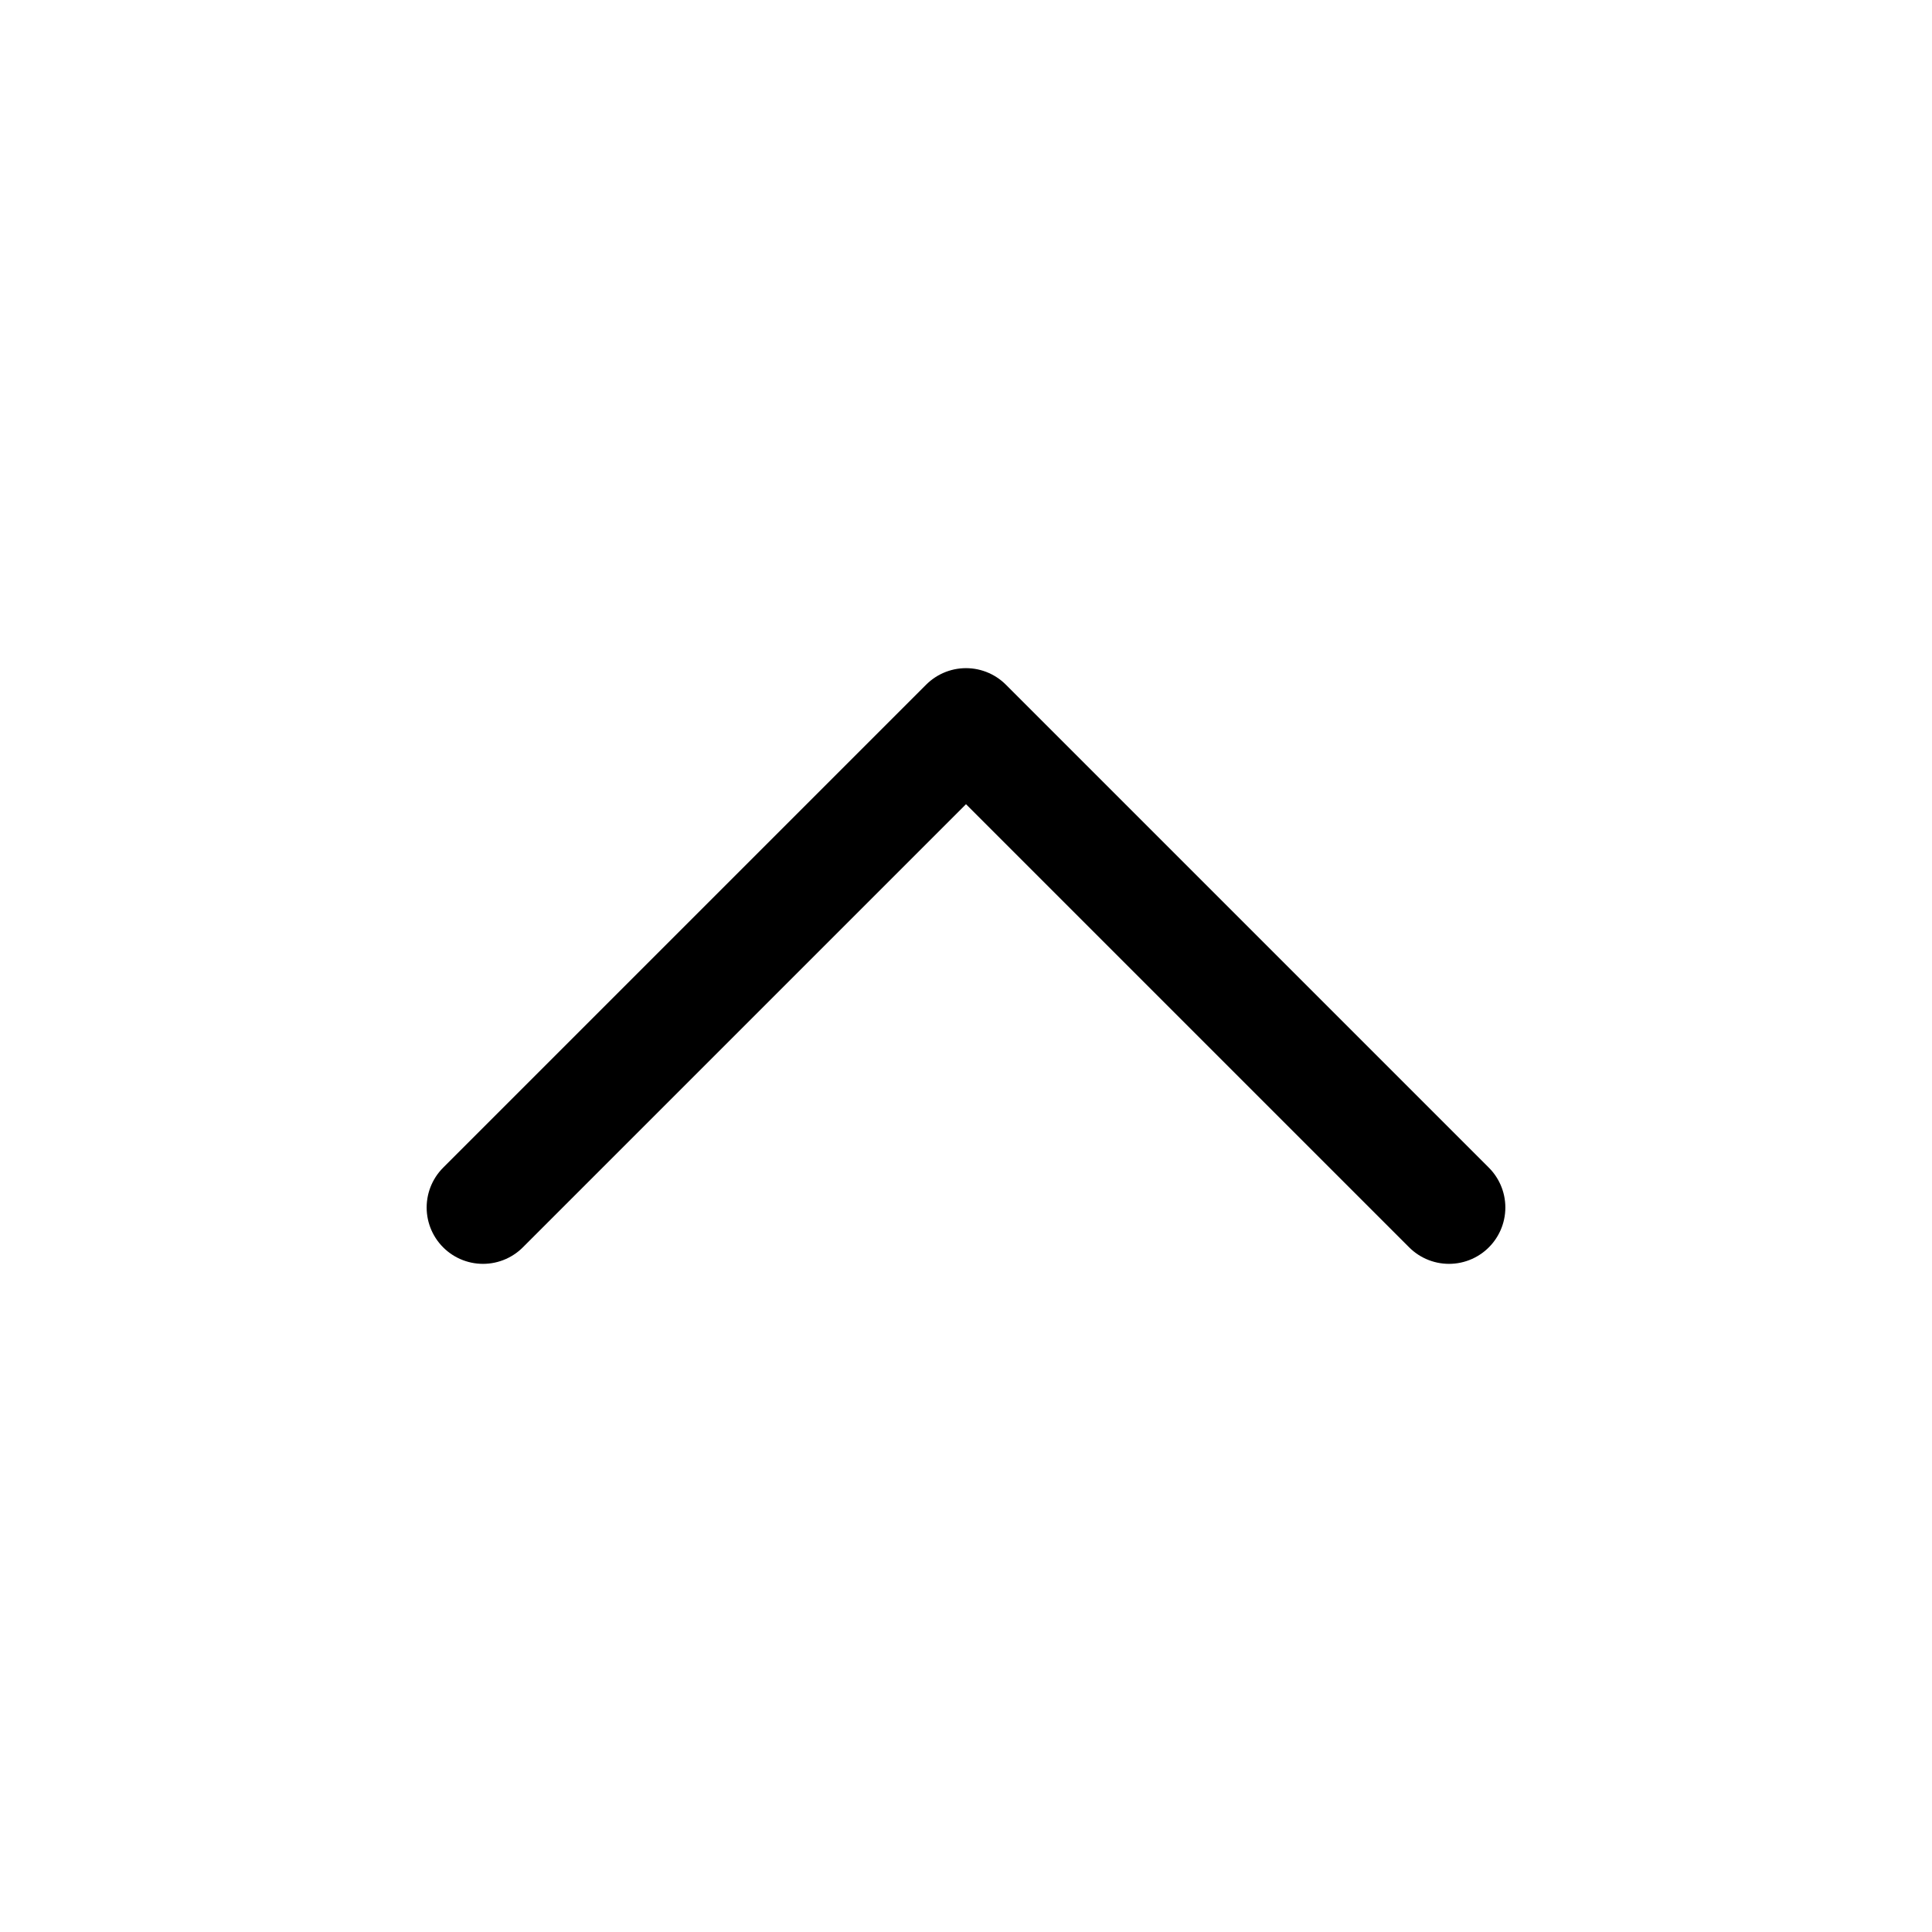
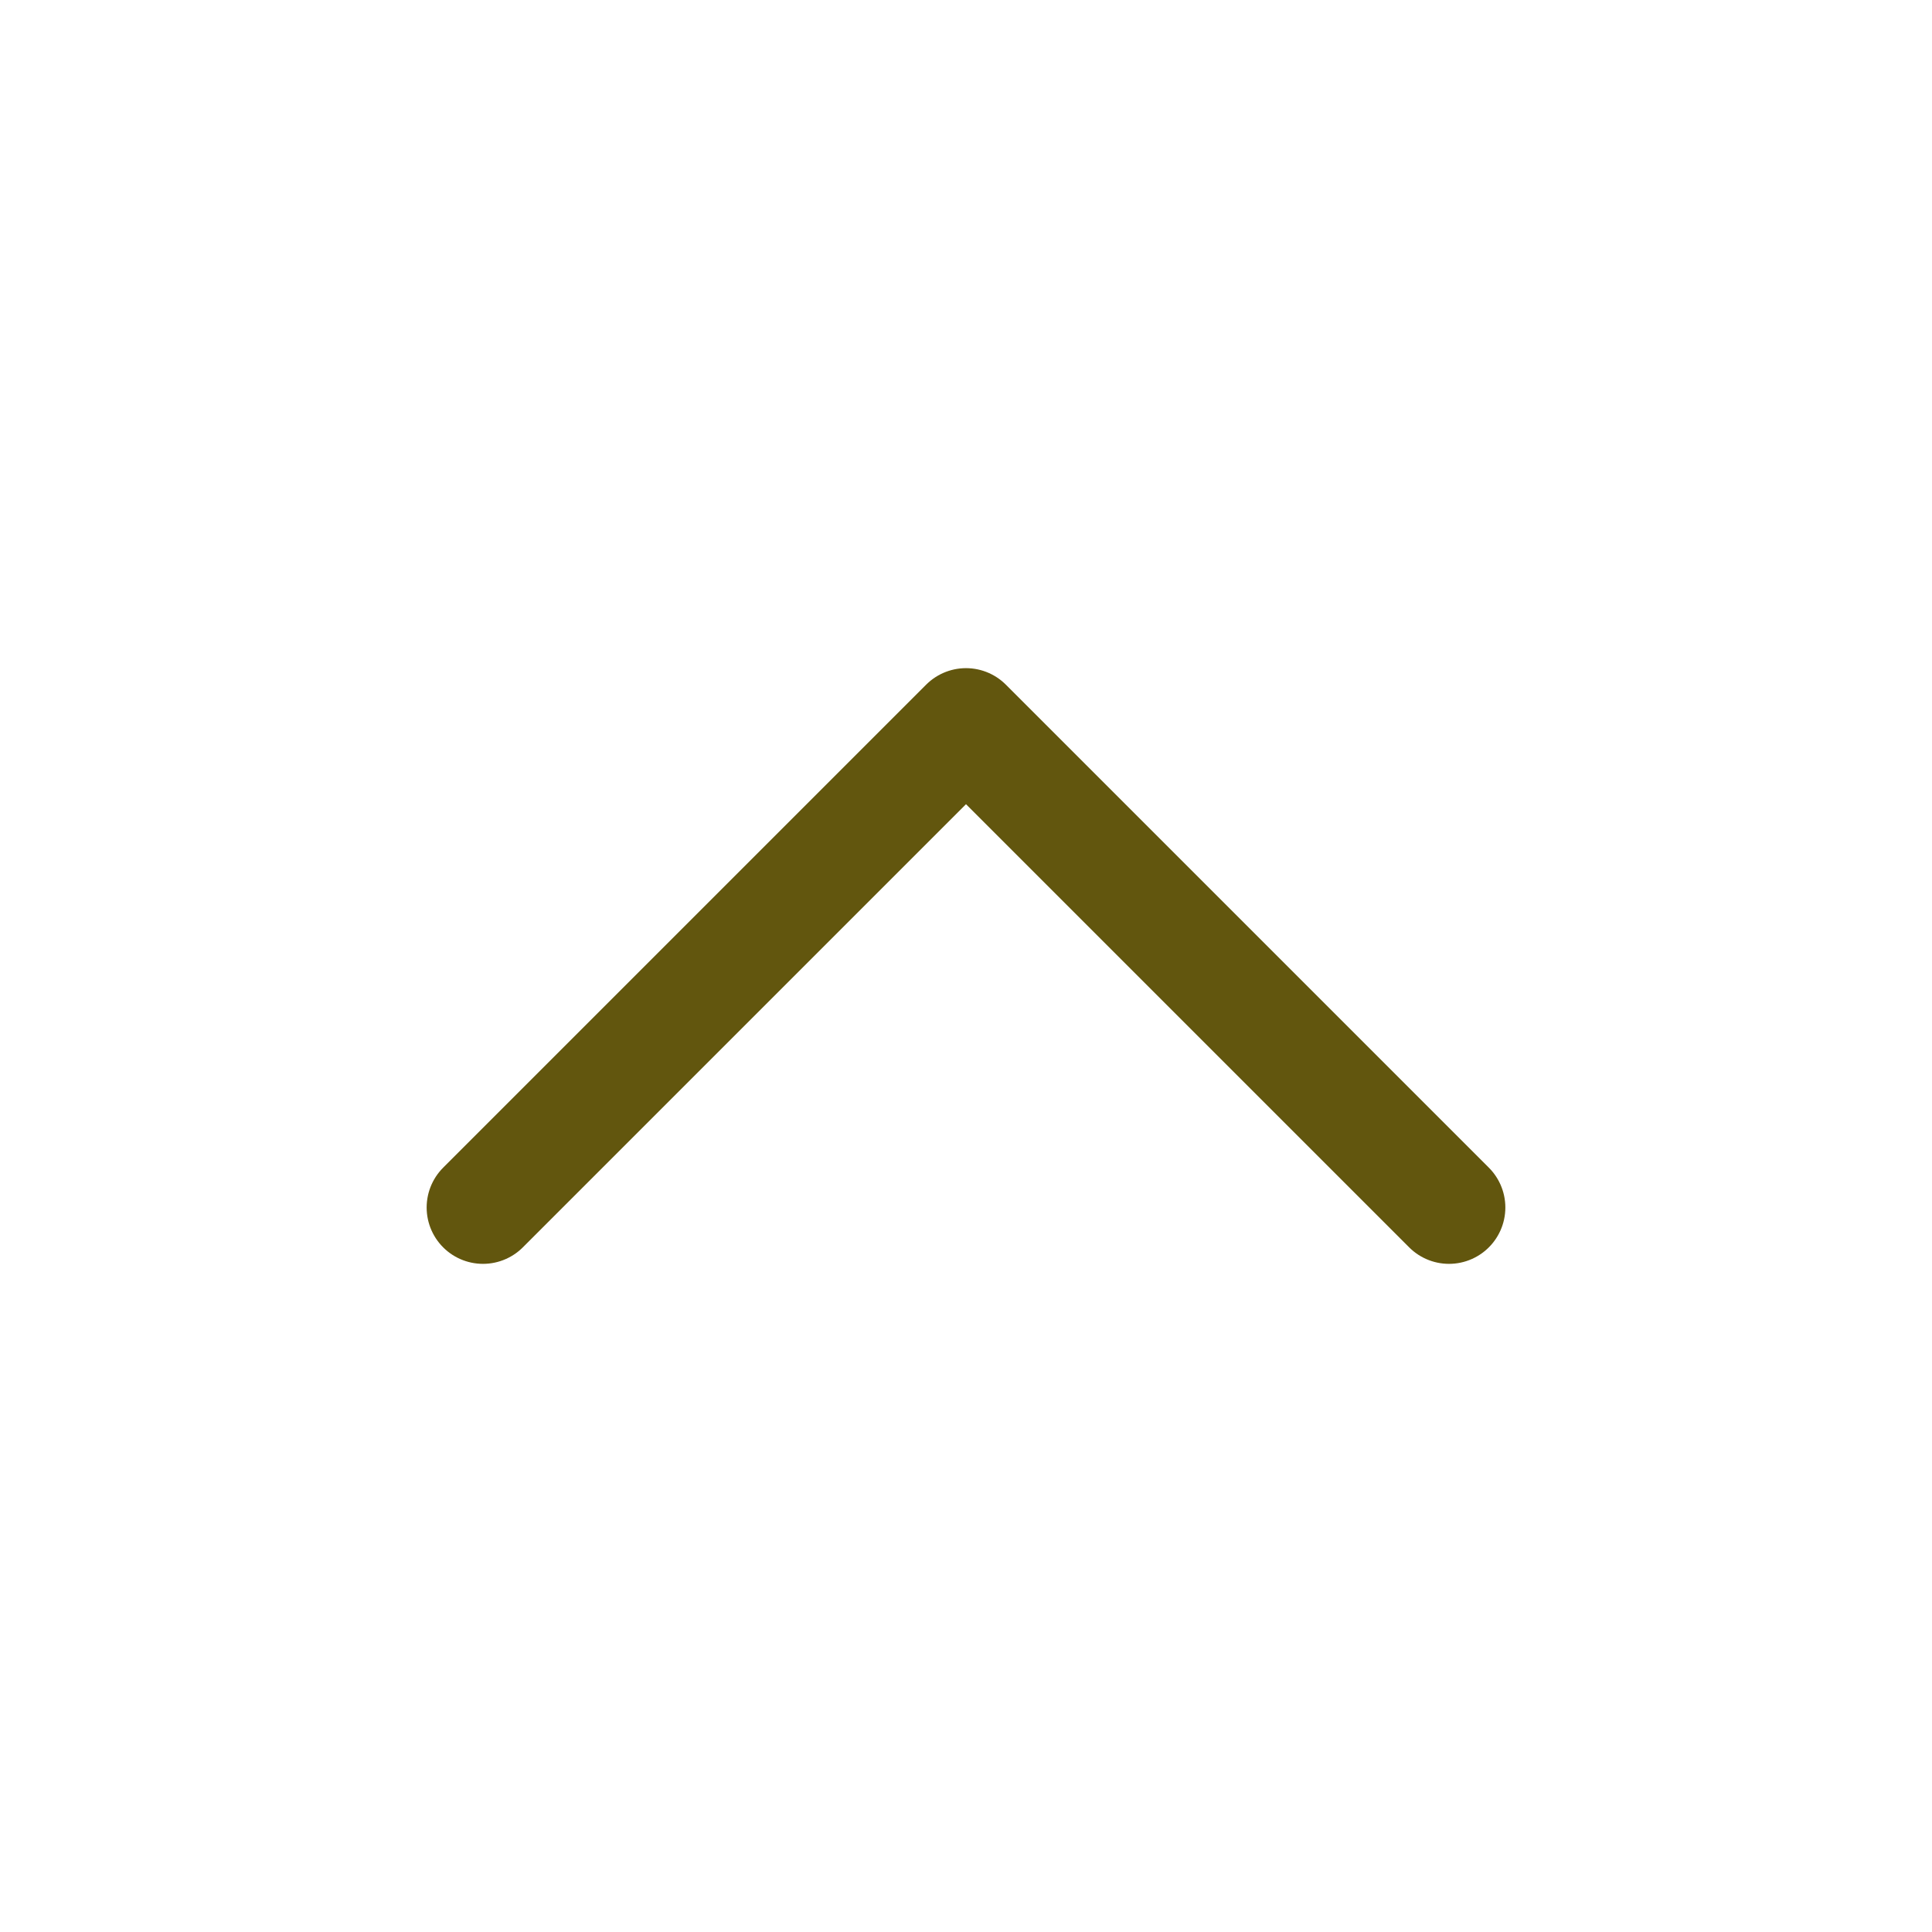
- <svg xmlns="http://www.w3.org/2000/svg" viewBox="0 0 24 24" width="24" height="24" fill="none" stroke="currentColor" stroke-width="1.4" stroke-linecap="round" stroke-linejoin="round">
+ <svg xmlns="http://www.w3.org/2000/svg" viewBox="0 0 24 24" width="24" height="24" fill="none" stroke="#62560E" stroke-width="1.4" stroke-linecap="round" stroke-linejoin="round">
  <path d="M6 15l6-6 6 6" />
</svg>
